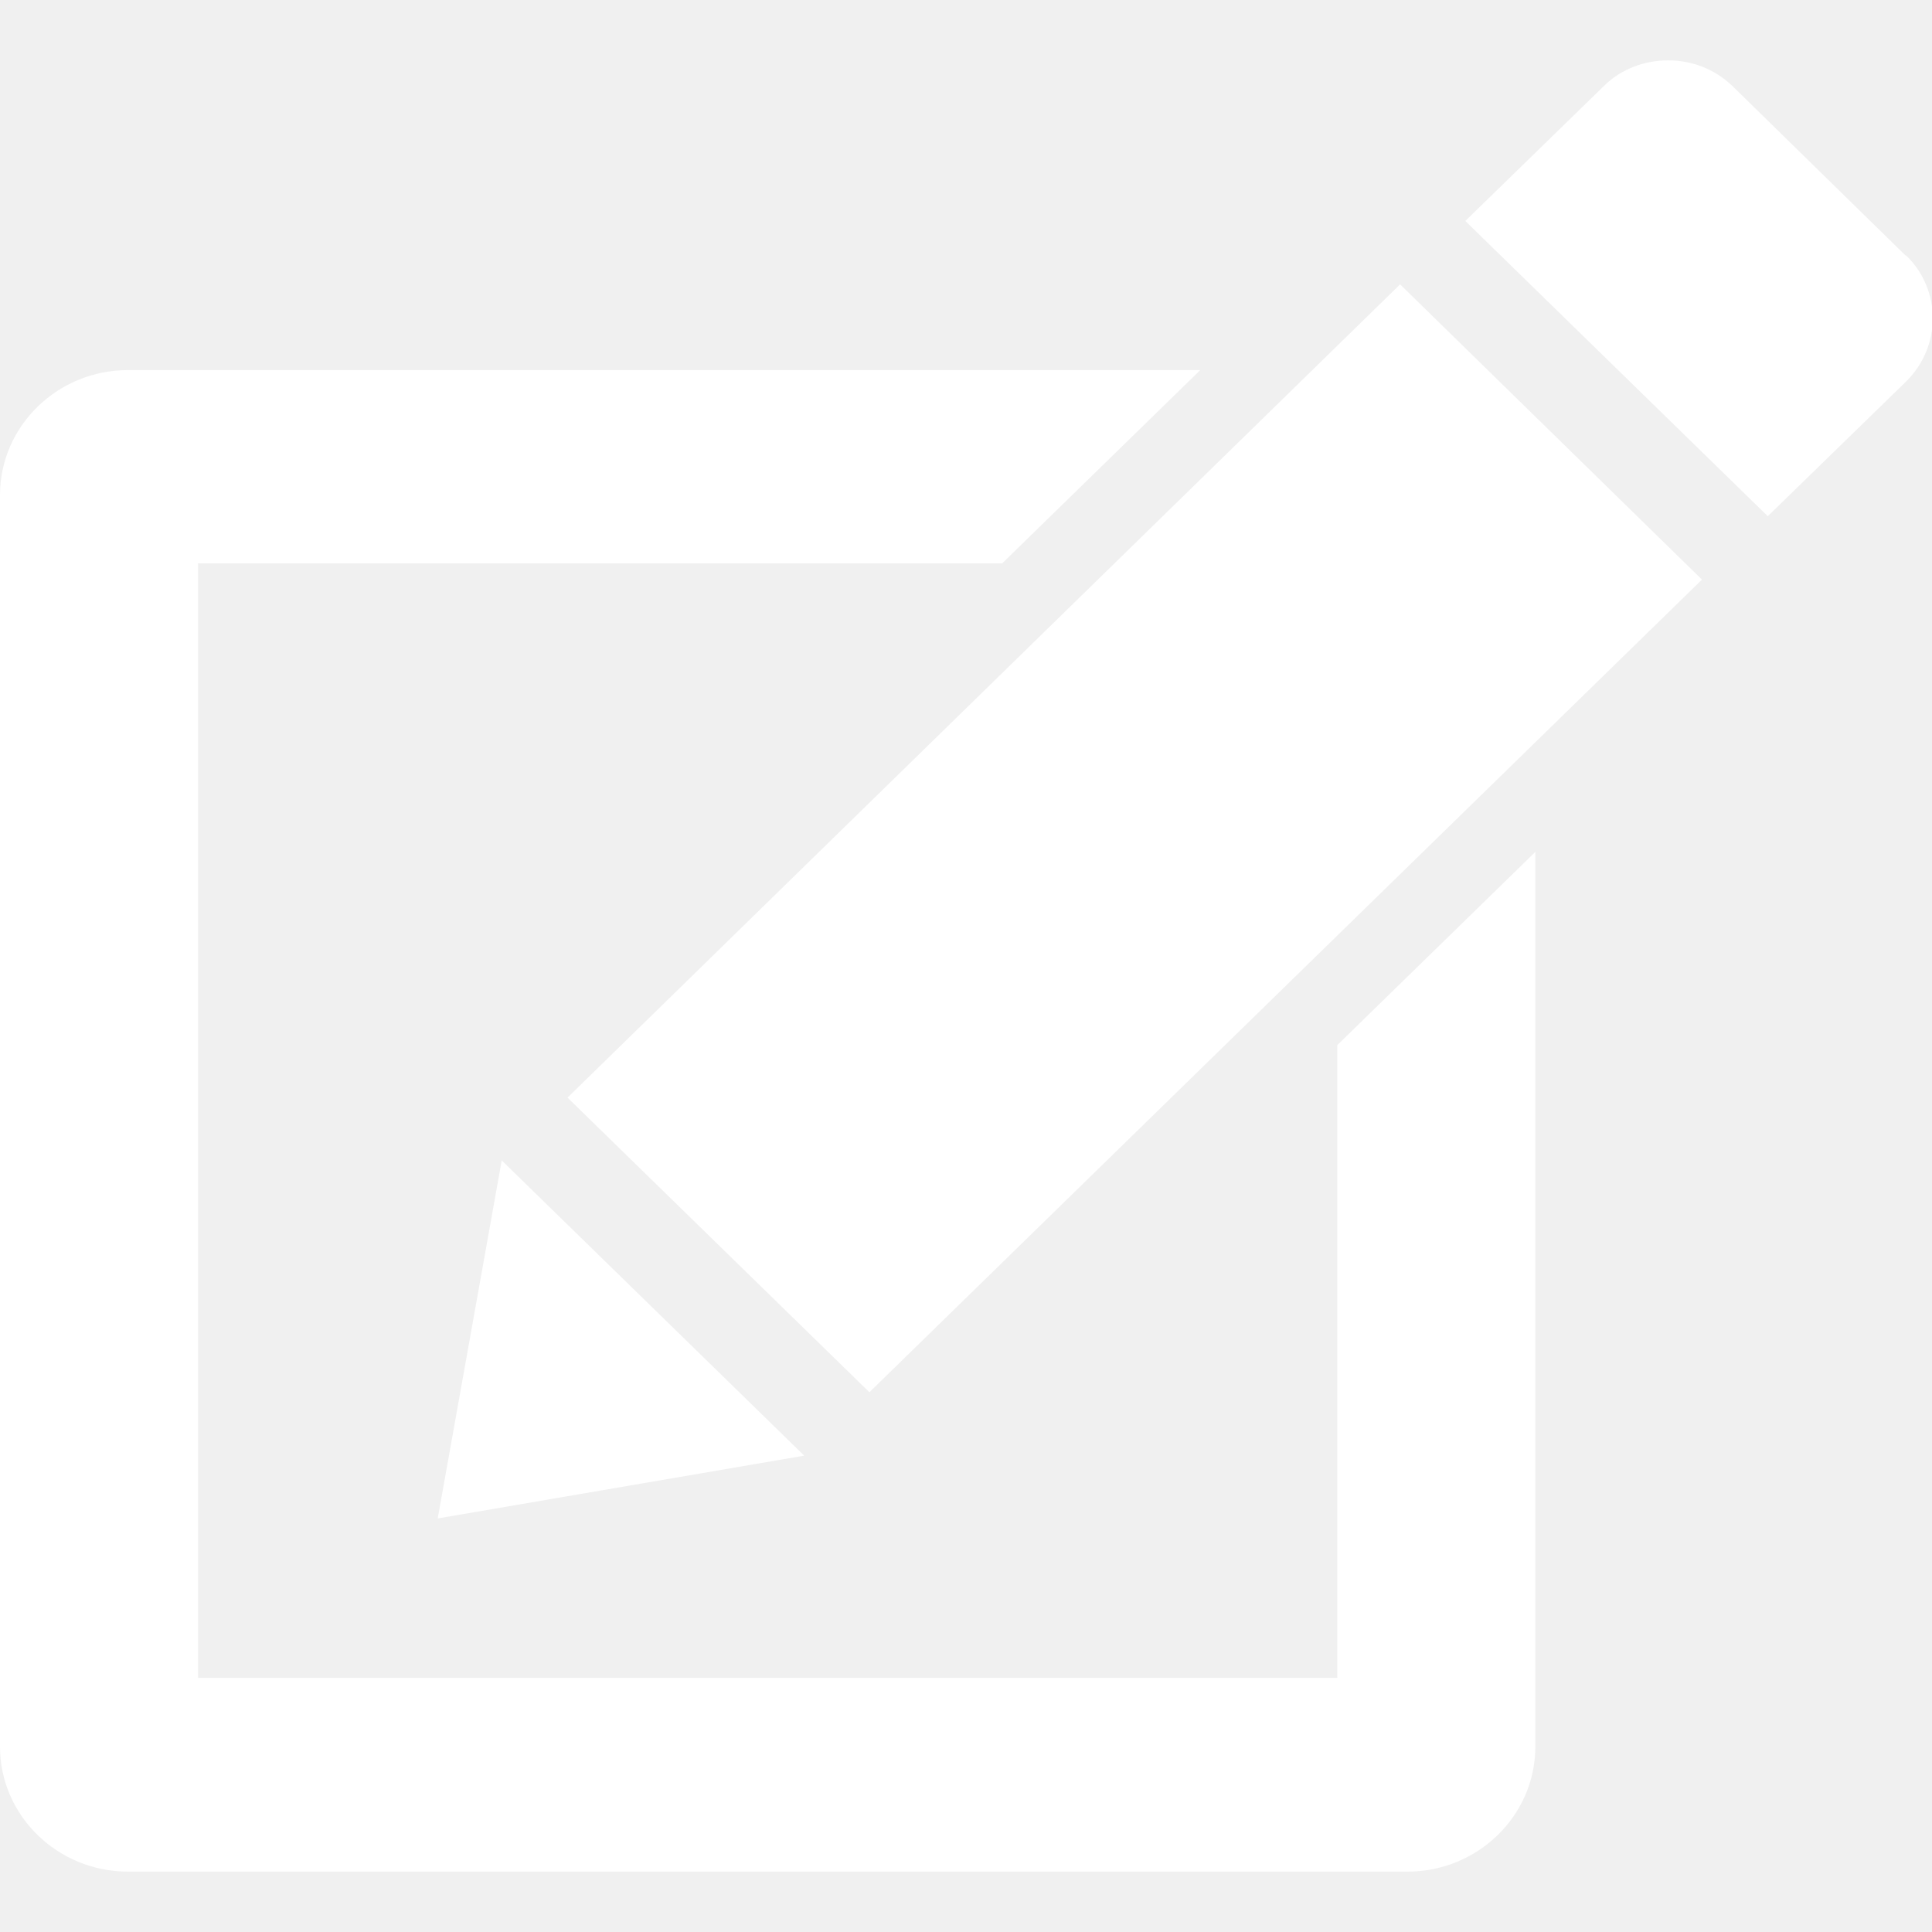
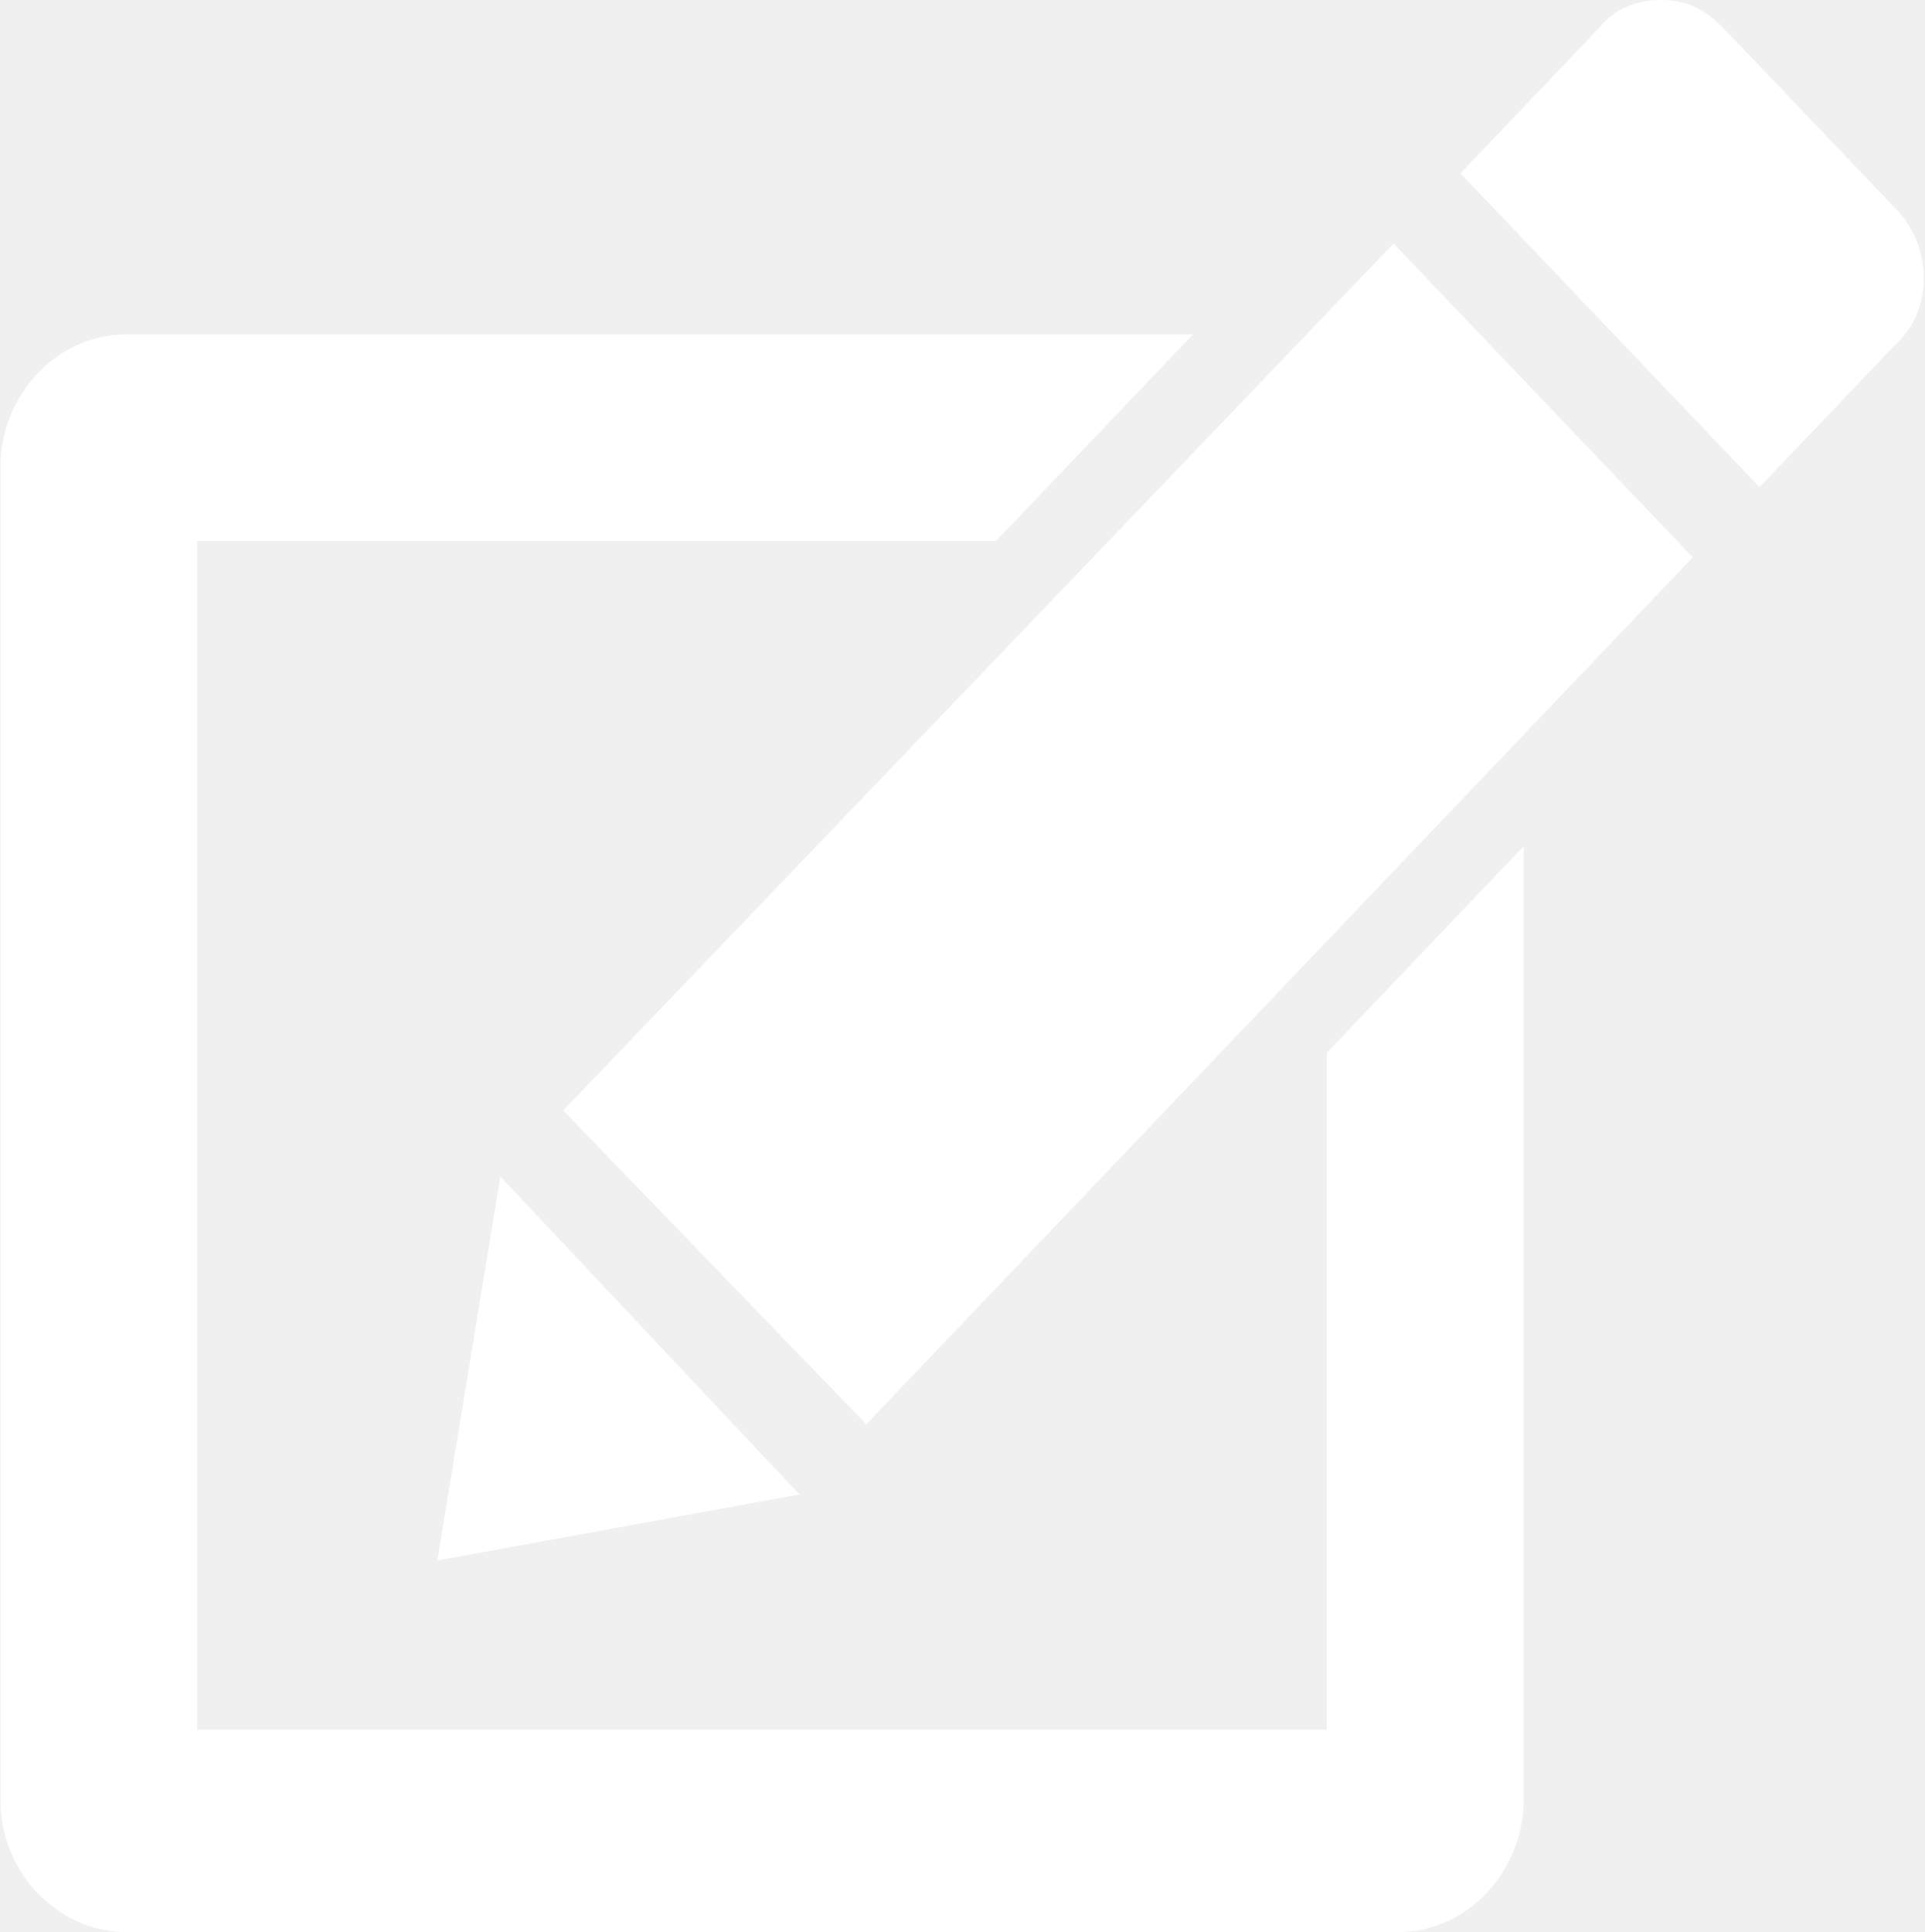
- <svg xmlns="http://www.w3.org/2000/svg" id="edit" viewBox="0 0 32 32">
+ <svg xmlns="http://www.w3.org/2000/svg" id="Layer_7" data-name="Layer 7" viewBox="0 0 128 128.5">
  <defs>
    <style>
      .cls-1 {
        fill: #fff;
      }
    </style>
  </defs>
-   <path class="cls-1" d="m31.56,4.23l-2.86-2.8c-.3-.29-.68-.43-1.07-.43s-.78.14-1.07.43l-2.29,2.23,5.01,4.89,2.29-2.23c.59-.58.59-1.52,0-2.09Z" />
-   <polygon class="cls-1" points="9.4 18.18 14.4 23.06 28.19 9.6 23.19 4.71 9.4 18.18" />
-   <polygon class="cls-1" points="8.31 19.22 7.25 25.15 13.32 24.11 8.31 19.22" />
-   <path class="cls-1" d="m22.16,27.79H3.28V9.33h13.32l3.28-3.2H2.12C.95,6.13,0,7.06,0,8.2v20.73C0,30.07.95,31,2.12,31h21.19c1.17,0,2.12-.93,2.12-2.07v-14.82l-3.28,3.2v10.49Z" />
+   <path class="cls-1" d="m126.2,14l-11.52-12.08c-1.31-1.37-2.62-1.92-4.19-1.92s-3.14.55-4.19,1.92l-9.16,9.61,19.89,20.87,9.16-9.61c2.36-2.2,2.36-6.32,0-8.79Z" />
+   <polygon class="cls-1" points="37.46 73.86 57.62 94.73 112.59 37.07 92.69 16.2 37.46 73.86" />
+   <polygon class="cls-1" points="33.28 78.25 29.09 103.79 53.17 99.4 33.28 78.25" />
+   <path class="cls-1" d="m88.51,115.05H13.12V35.97h53.14l13.09-13.73H8.41C3.7,22.24.03,26.36.03,31.03v88.69c0,4.94,3.93,8.79,8.38,8.79h84.55c4.71,0,8.38-4.12,8.38-8.79v-63.43l-13.09,13.73v45.03h.26Z" />
</svg>
